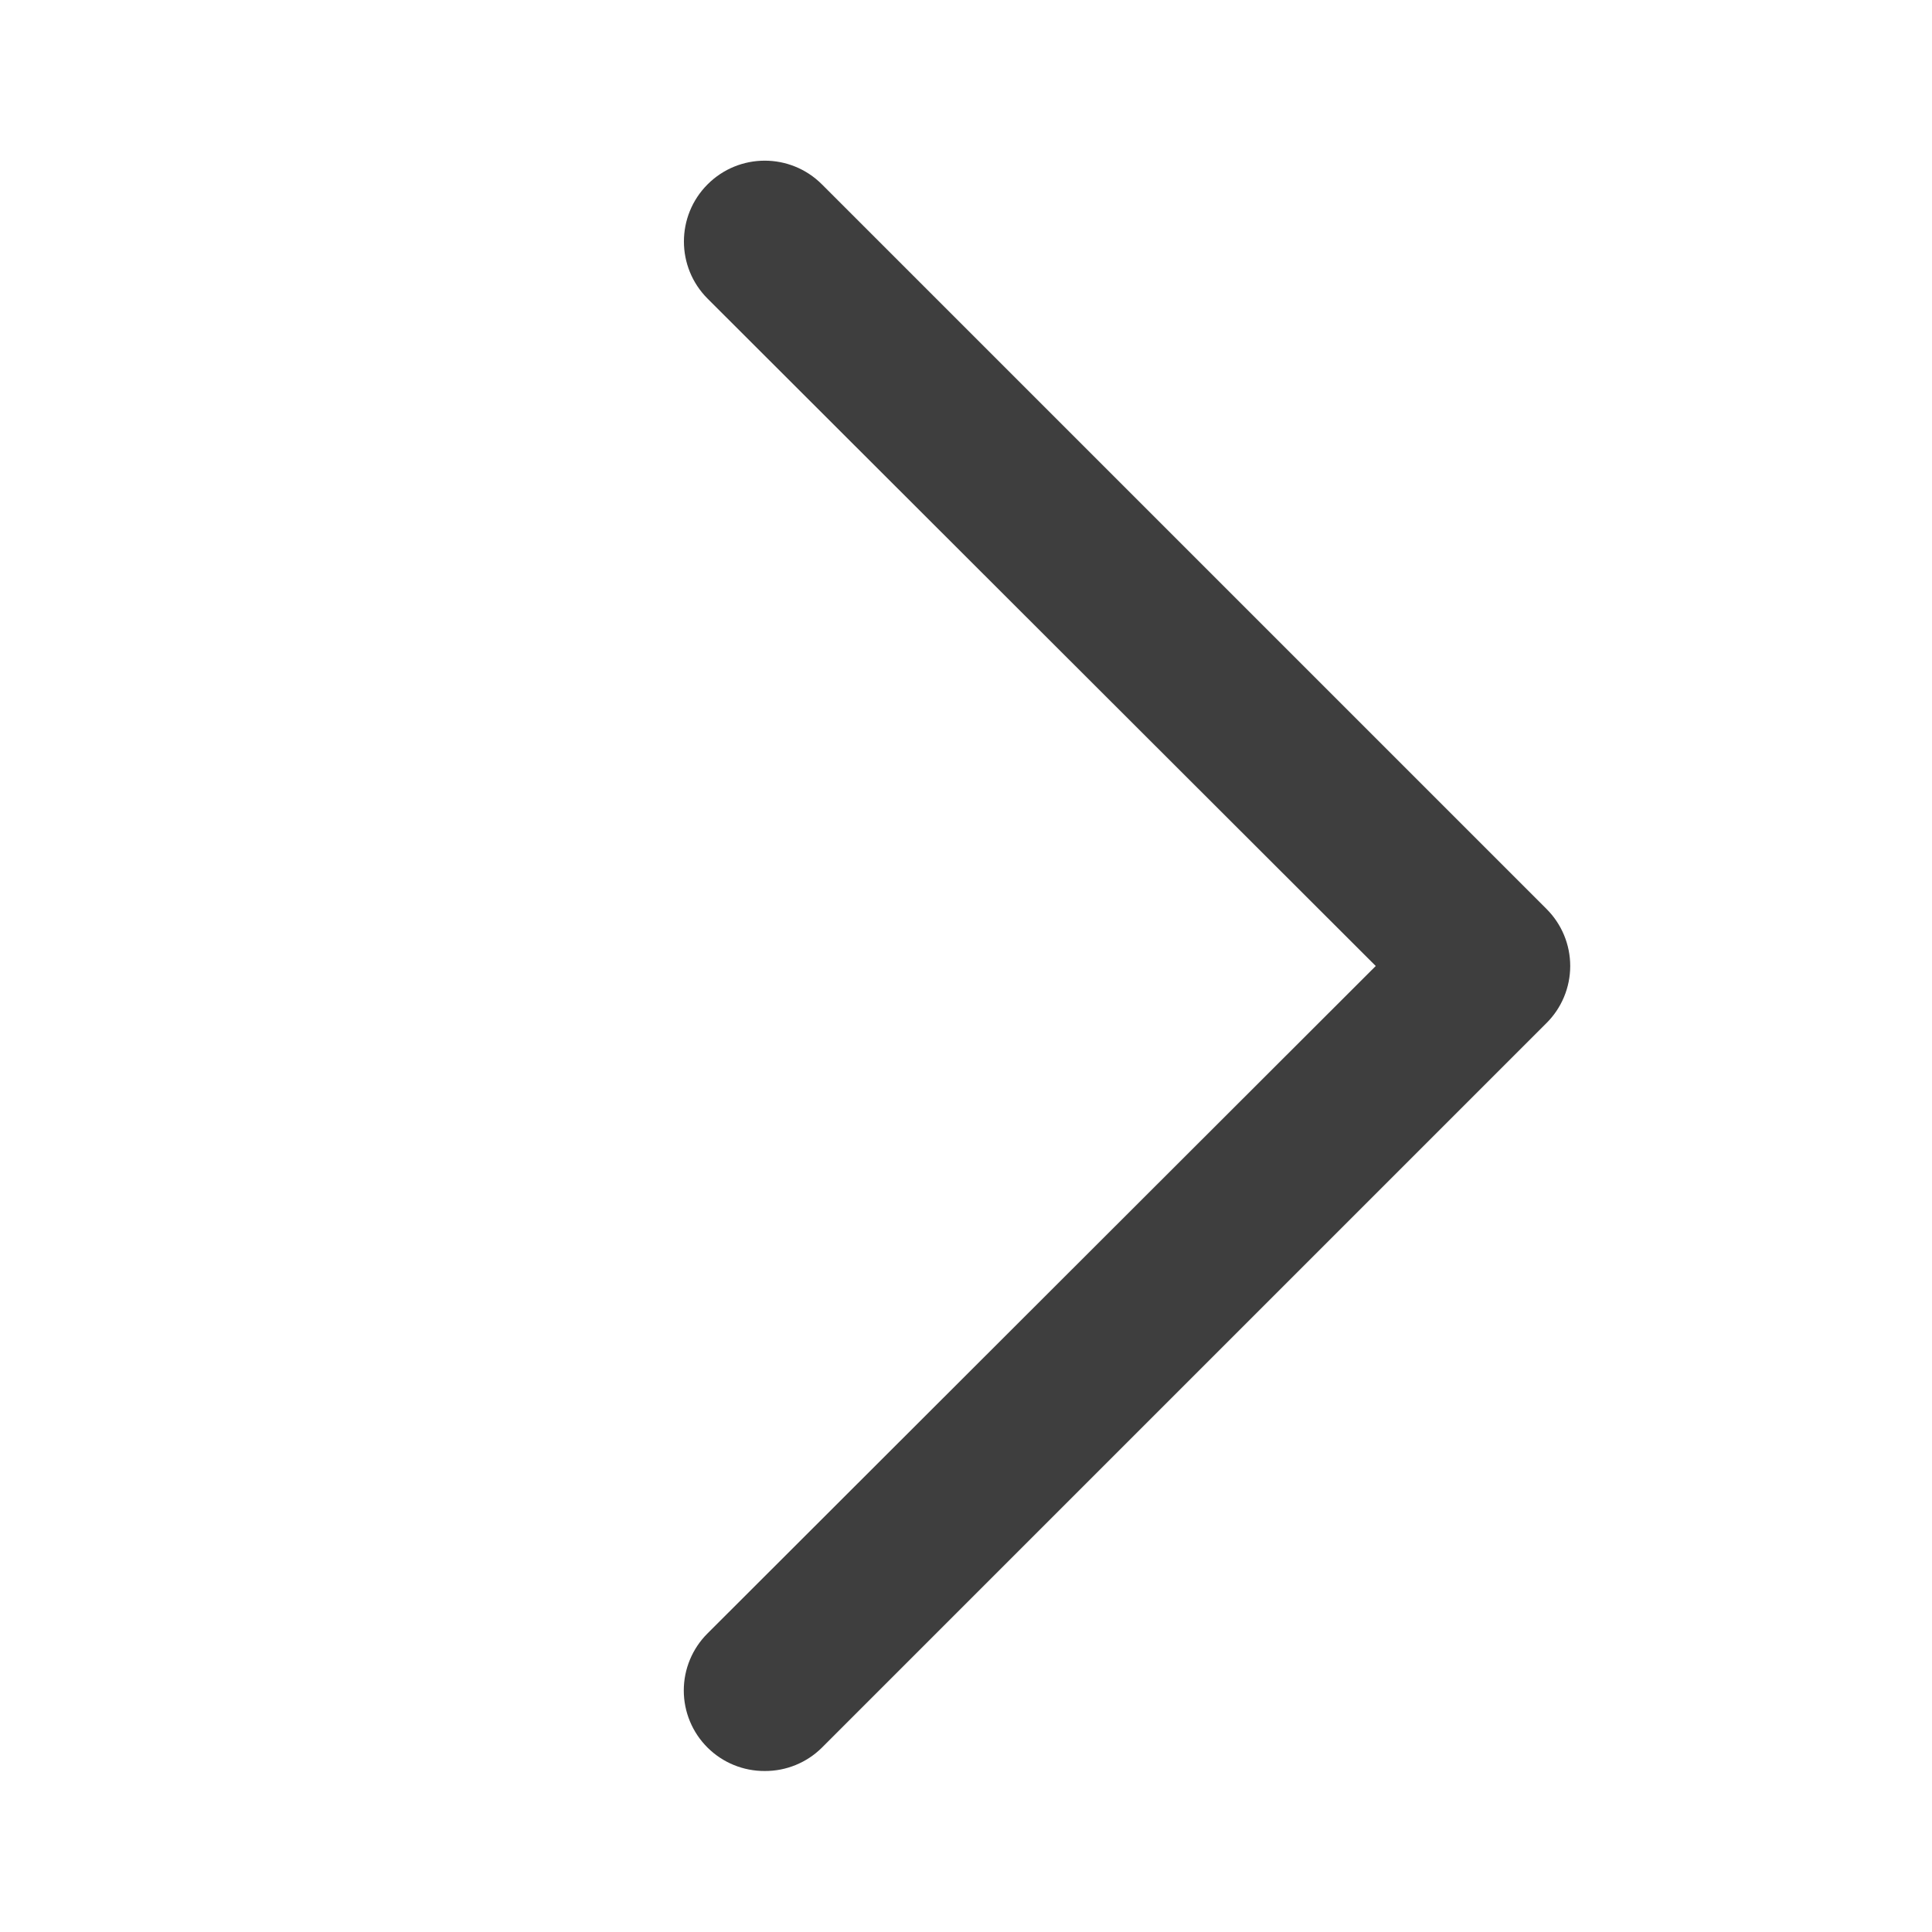
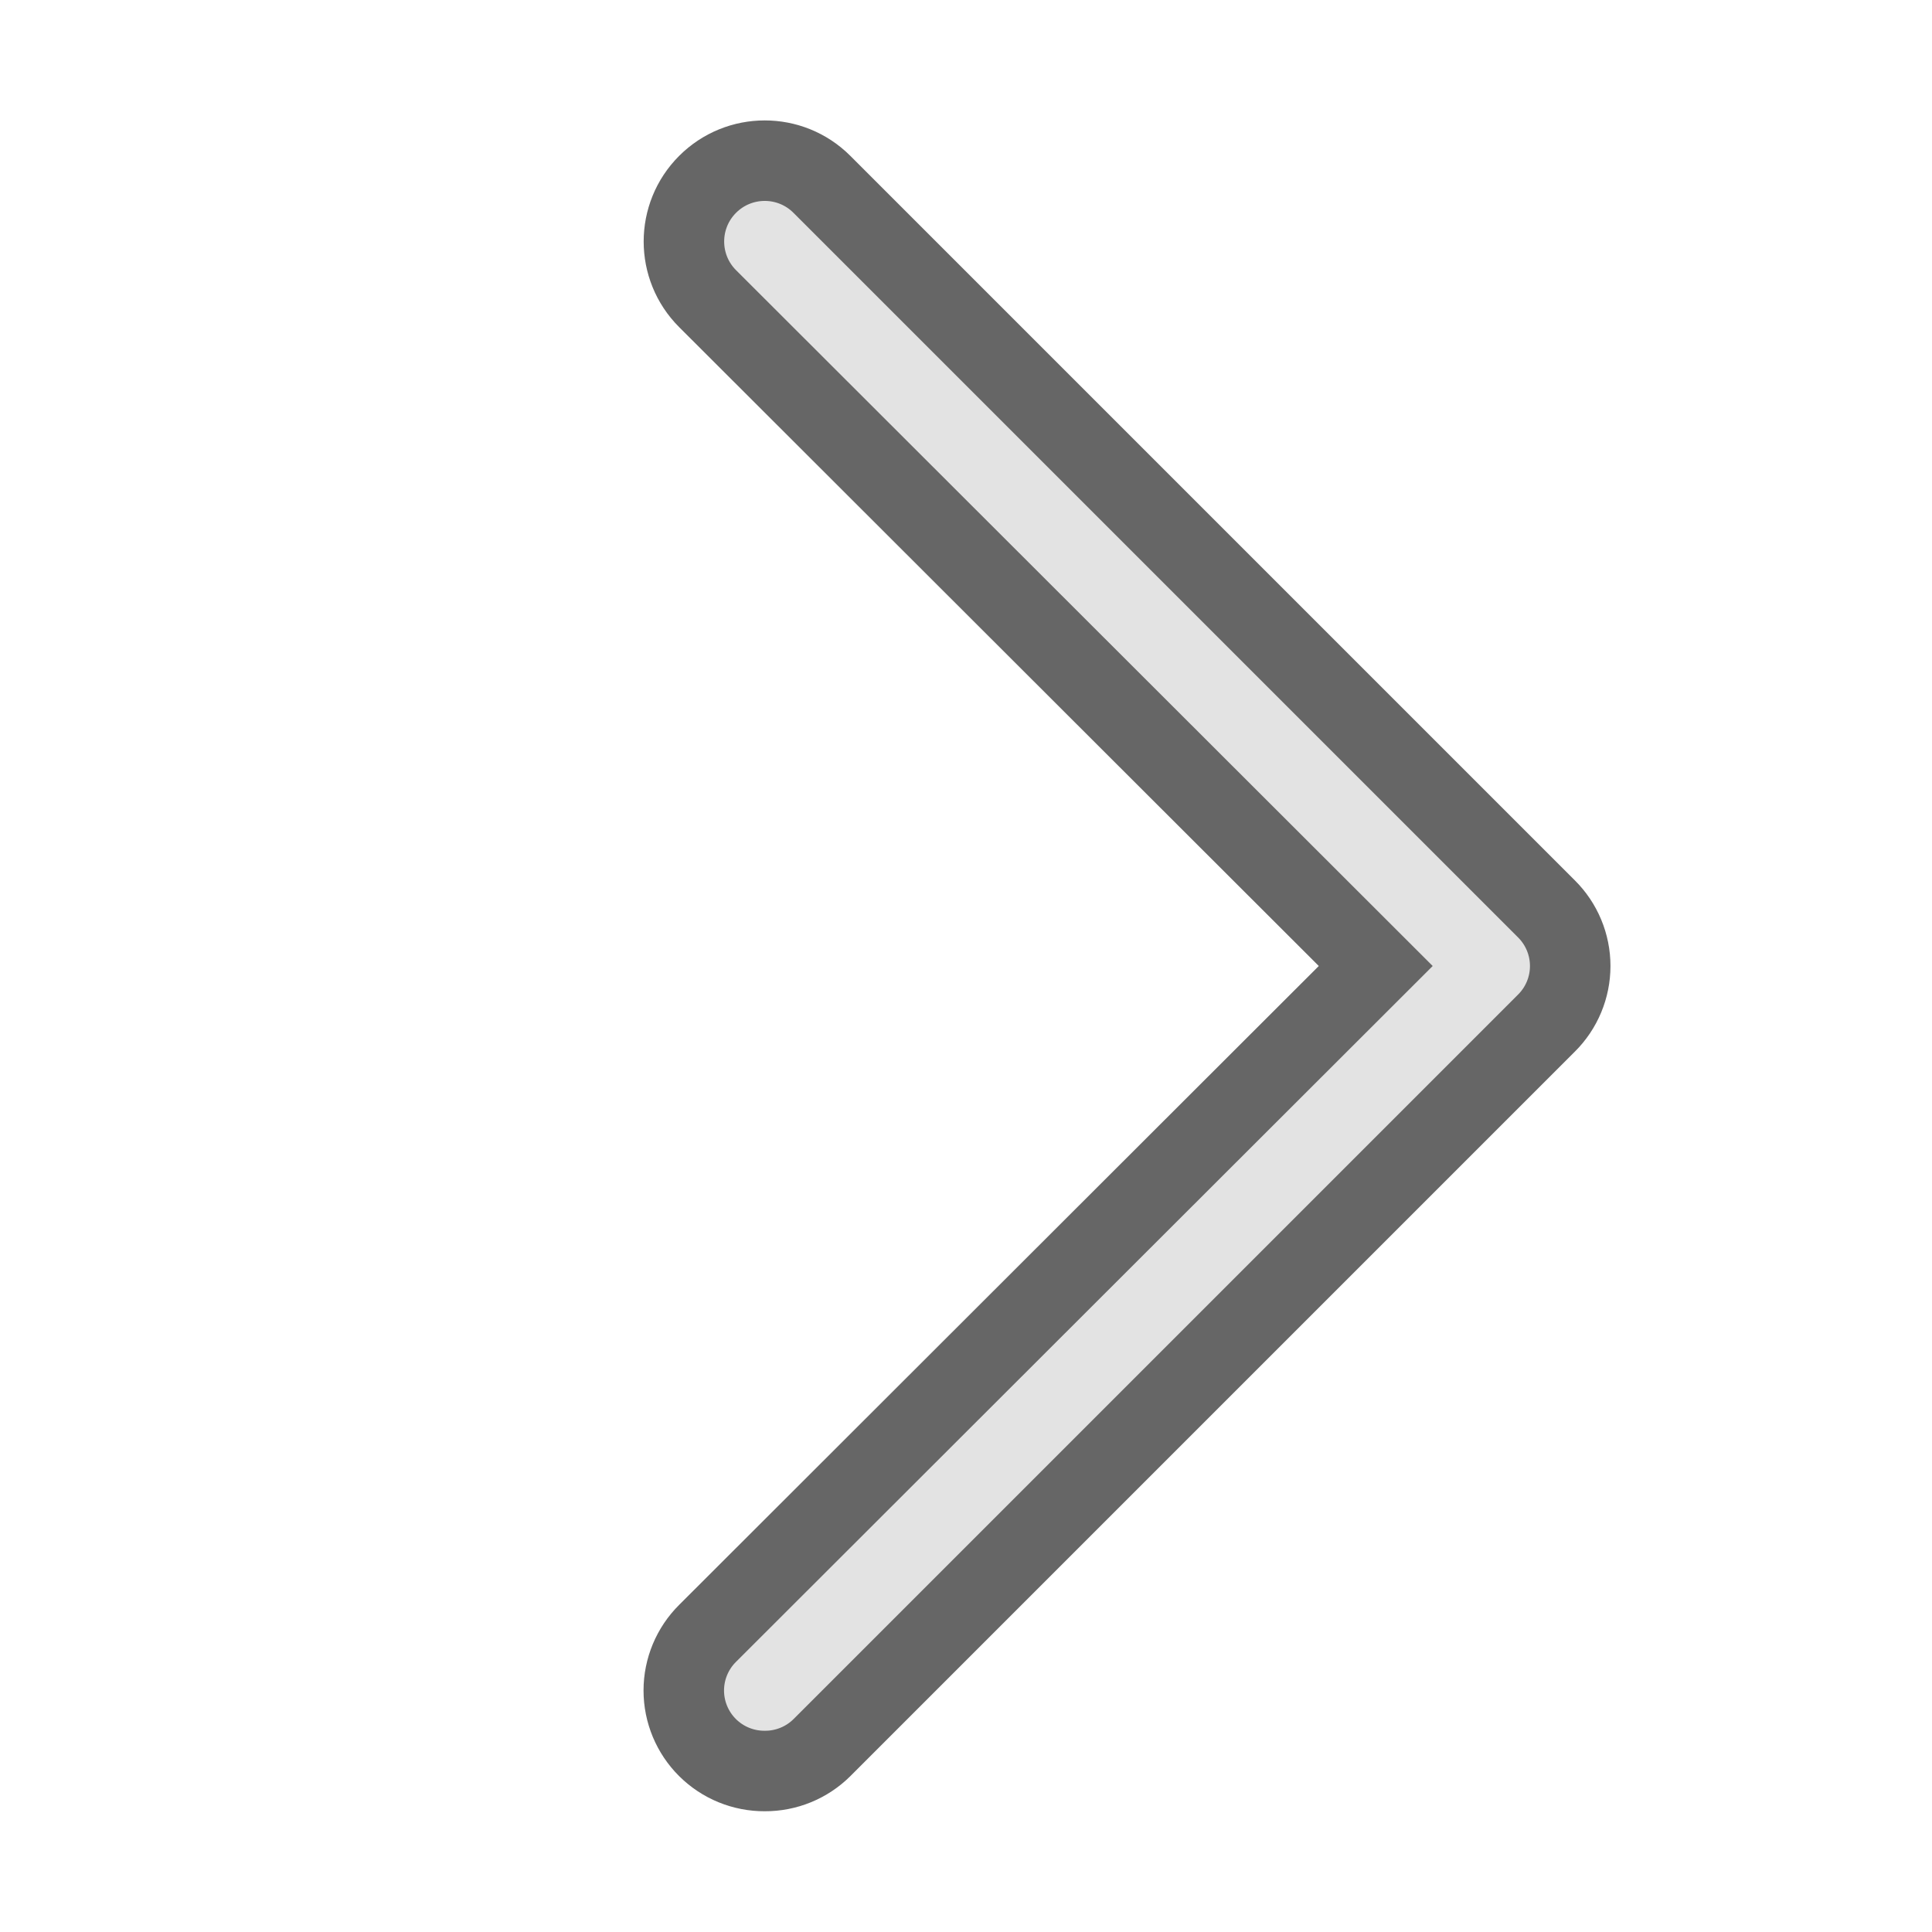
- <svg xmlns="http://www.w3.org/2000/svg" viewBox="0 0 24 24" fill="#3e3e3e">
+ <svg xmlns="http://www.w3.org/2000/svg" viewBox="0 0 24 24" fill="#e3e3e3" stroke="#666">
  <g id="Next">
    <path d="M9.5,22a1,1,0,0,1-.71-.29,1,1,0,0,1,0-1.42L17.09,12,8.79,3.71a1,1,0,0,1,1.42-1.42l9,9a1,1,0,0,1,0,1.42l-9,9A1,1,0,0,1,9.5,22Z" />
  </g>
</svg>
